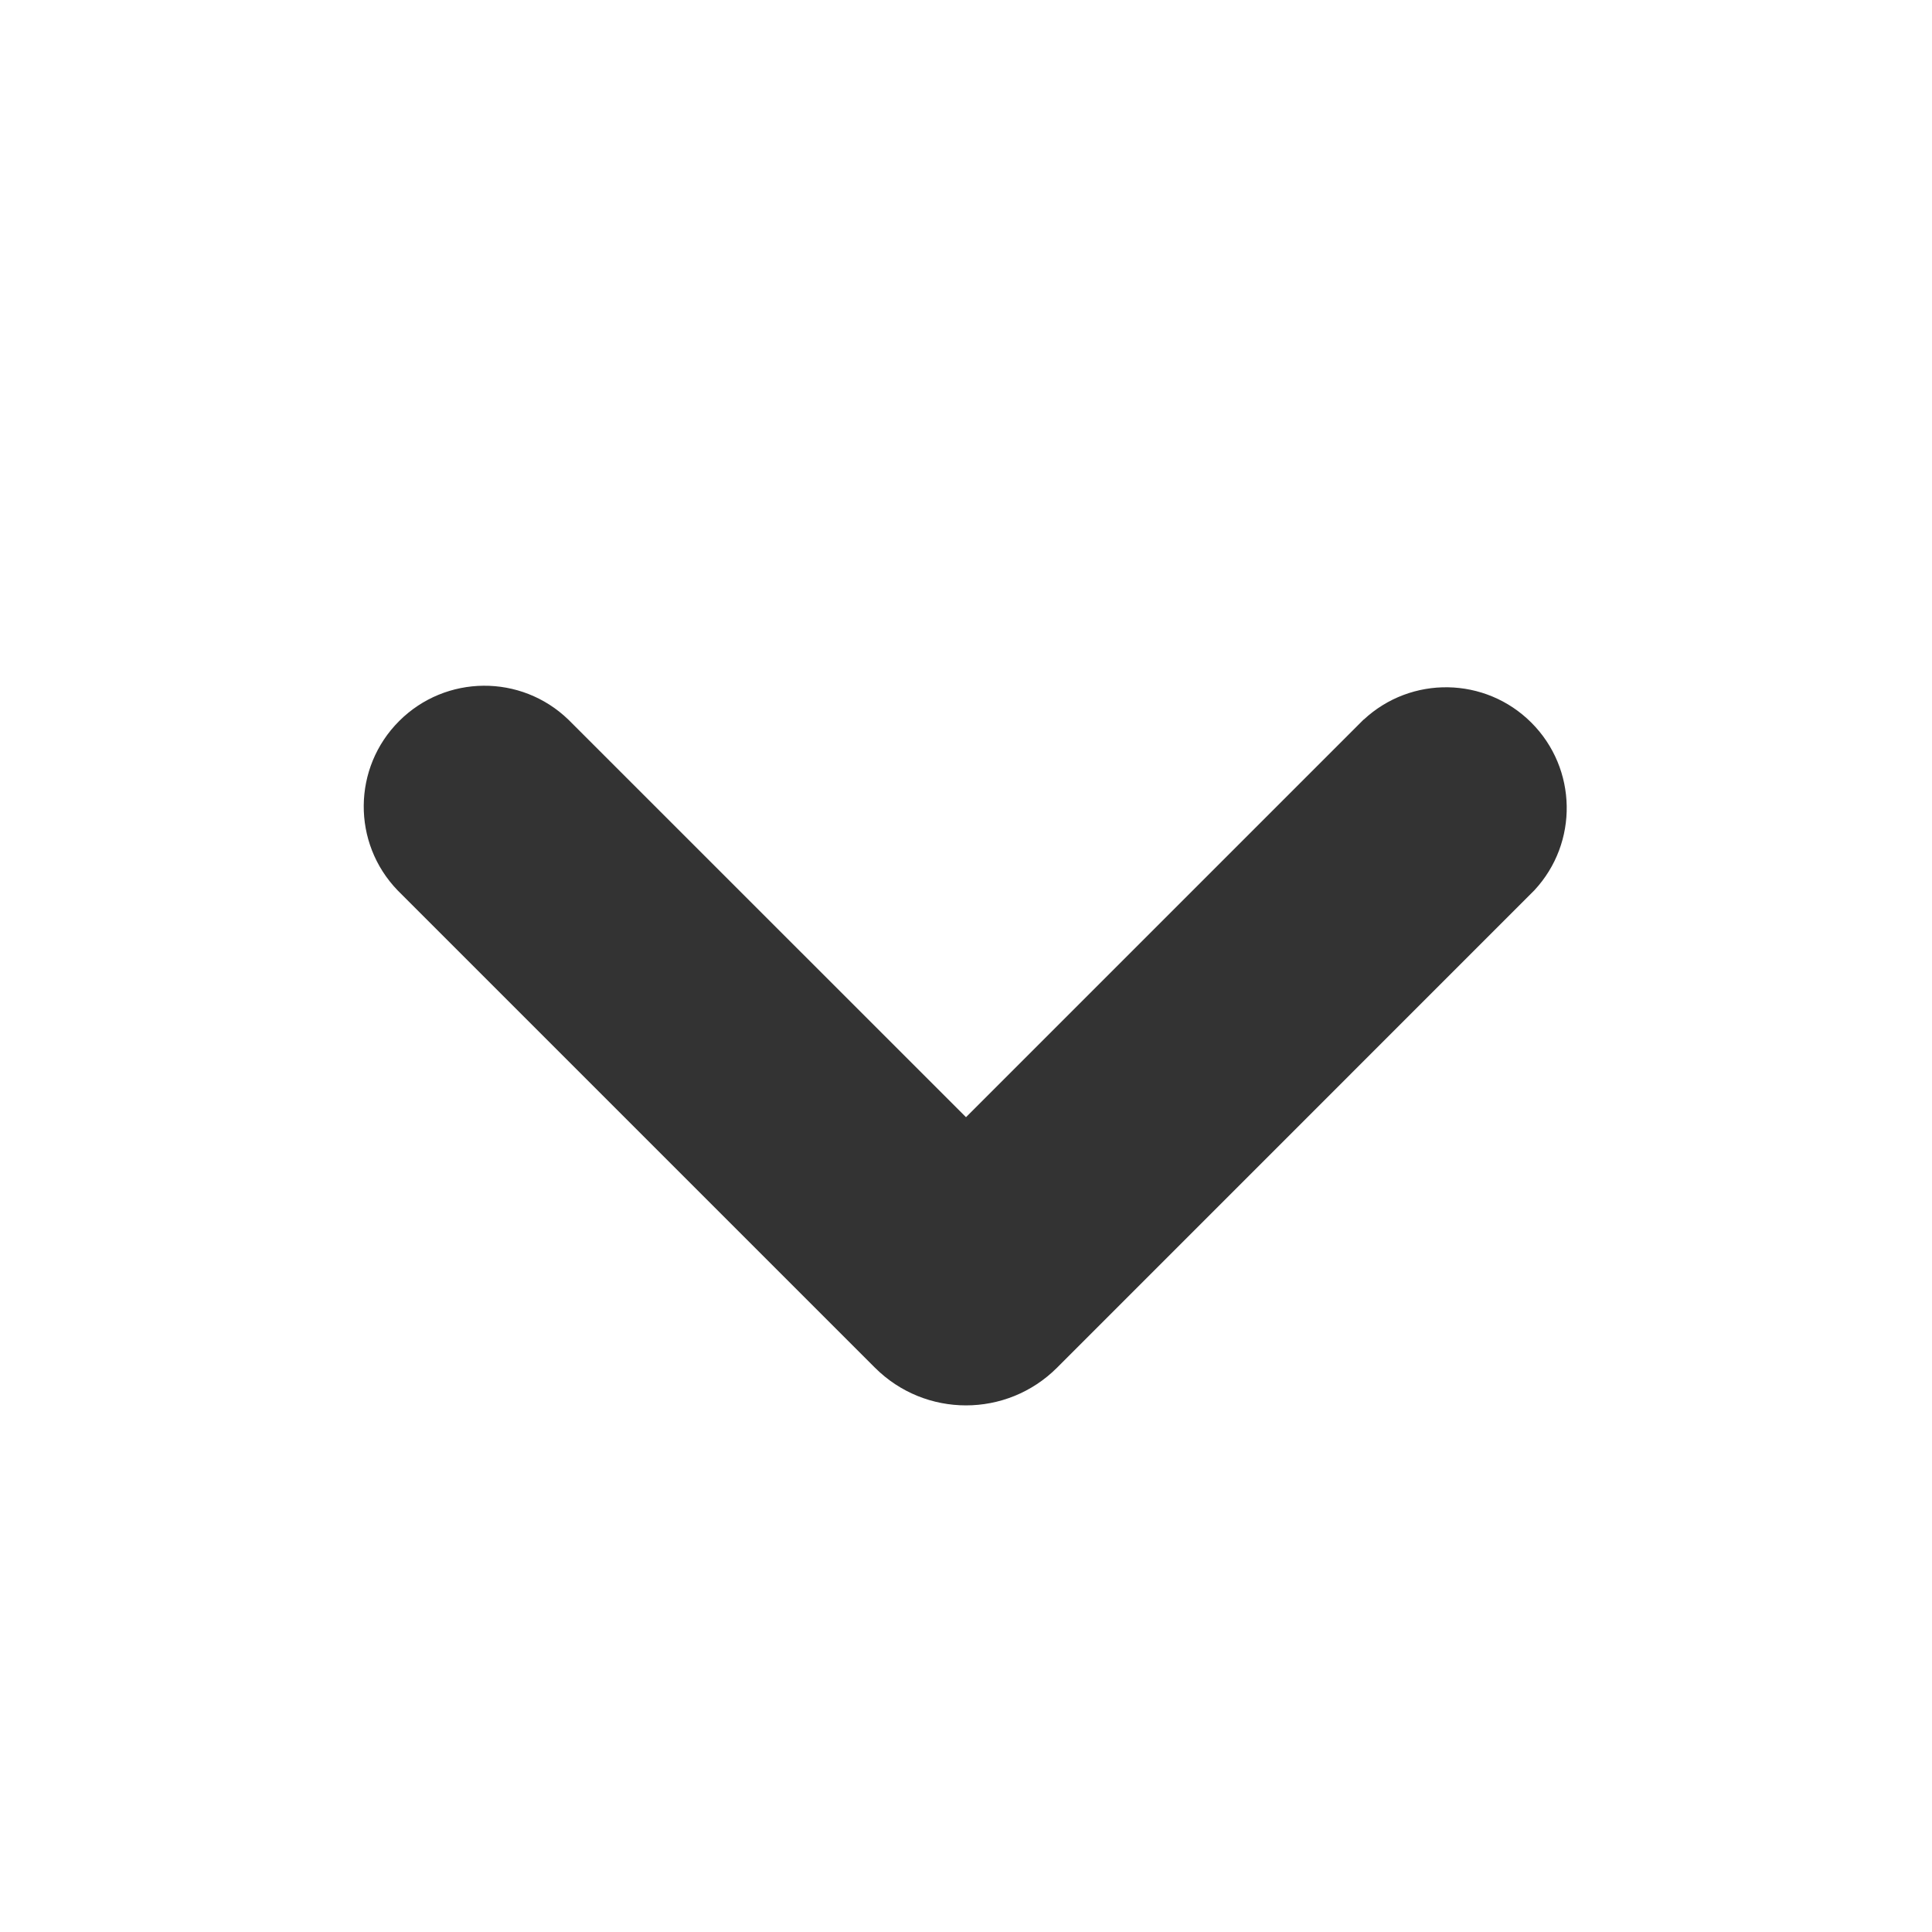
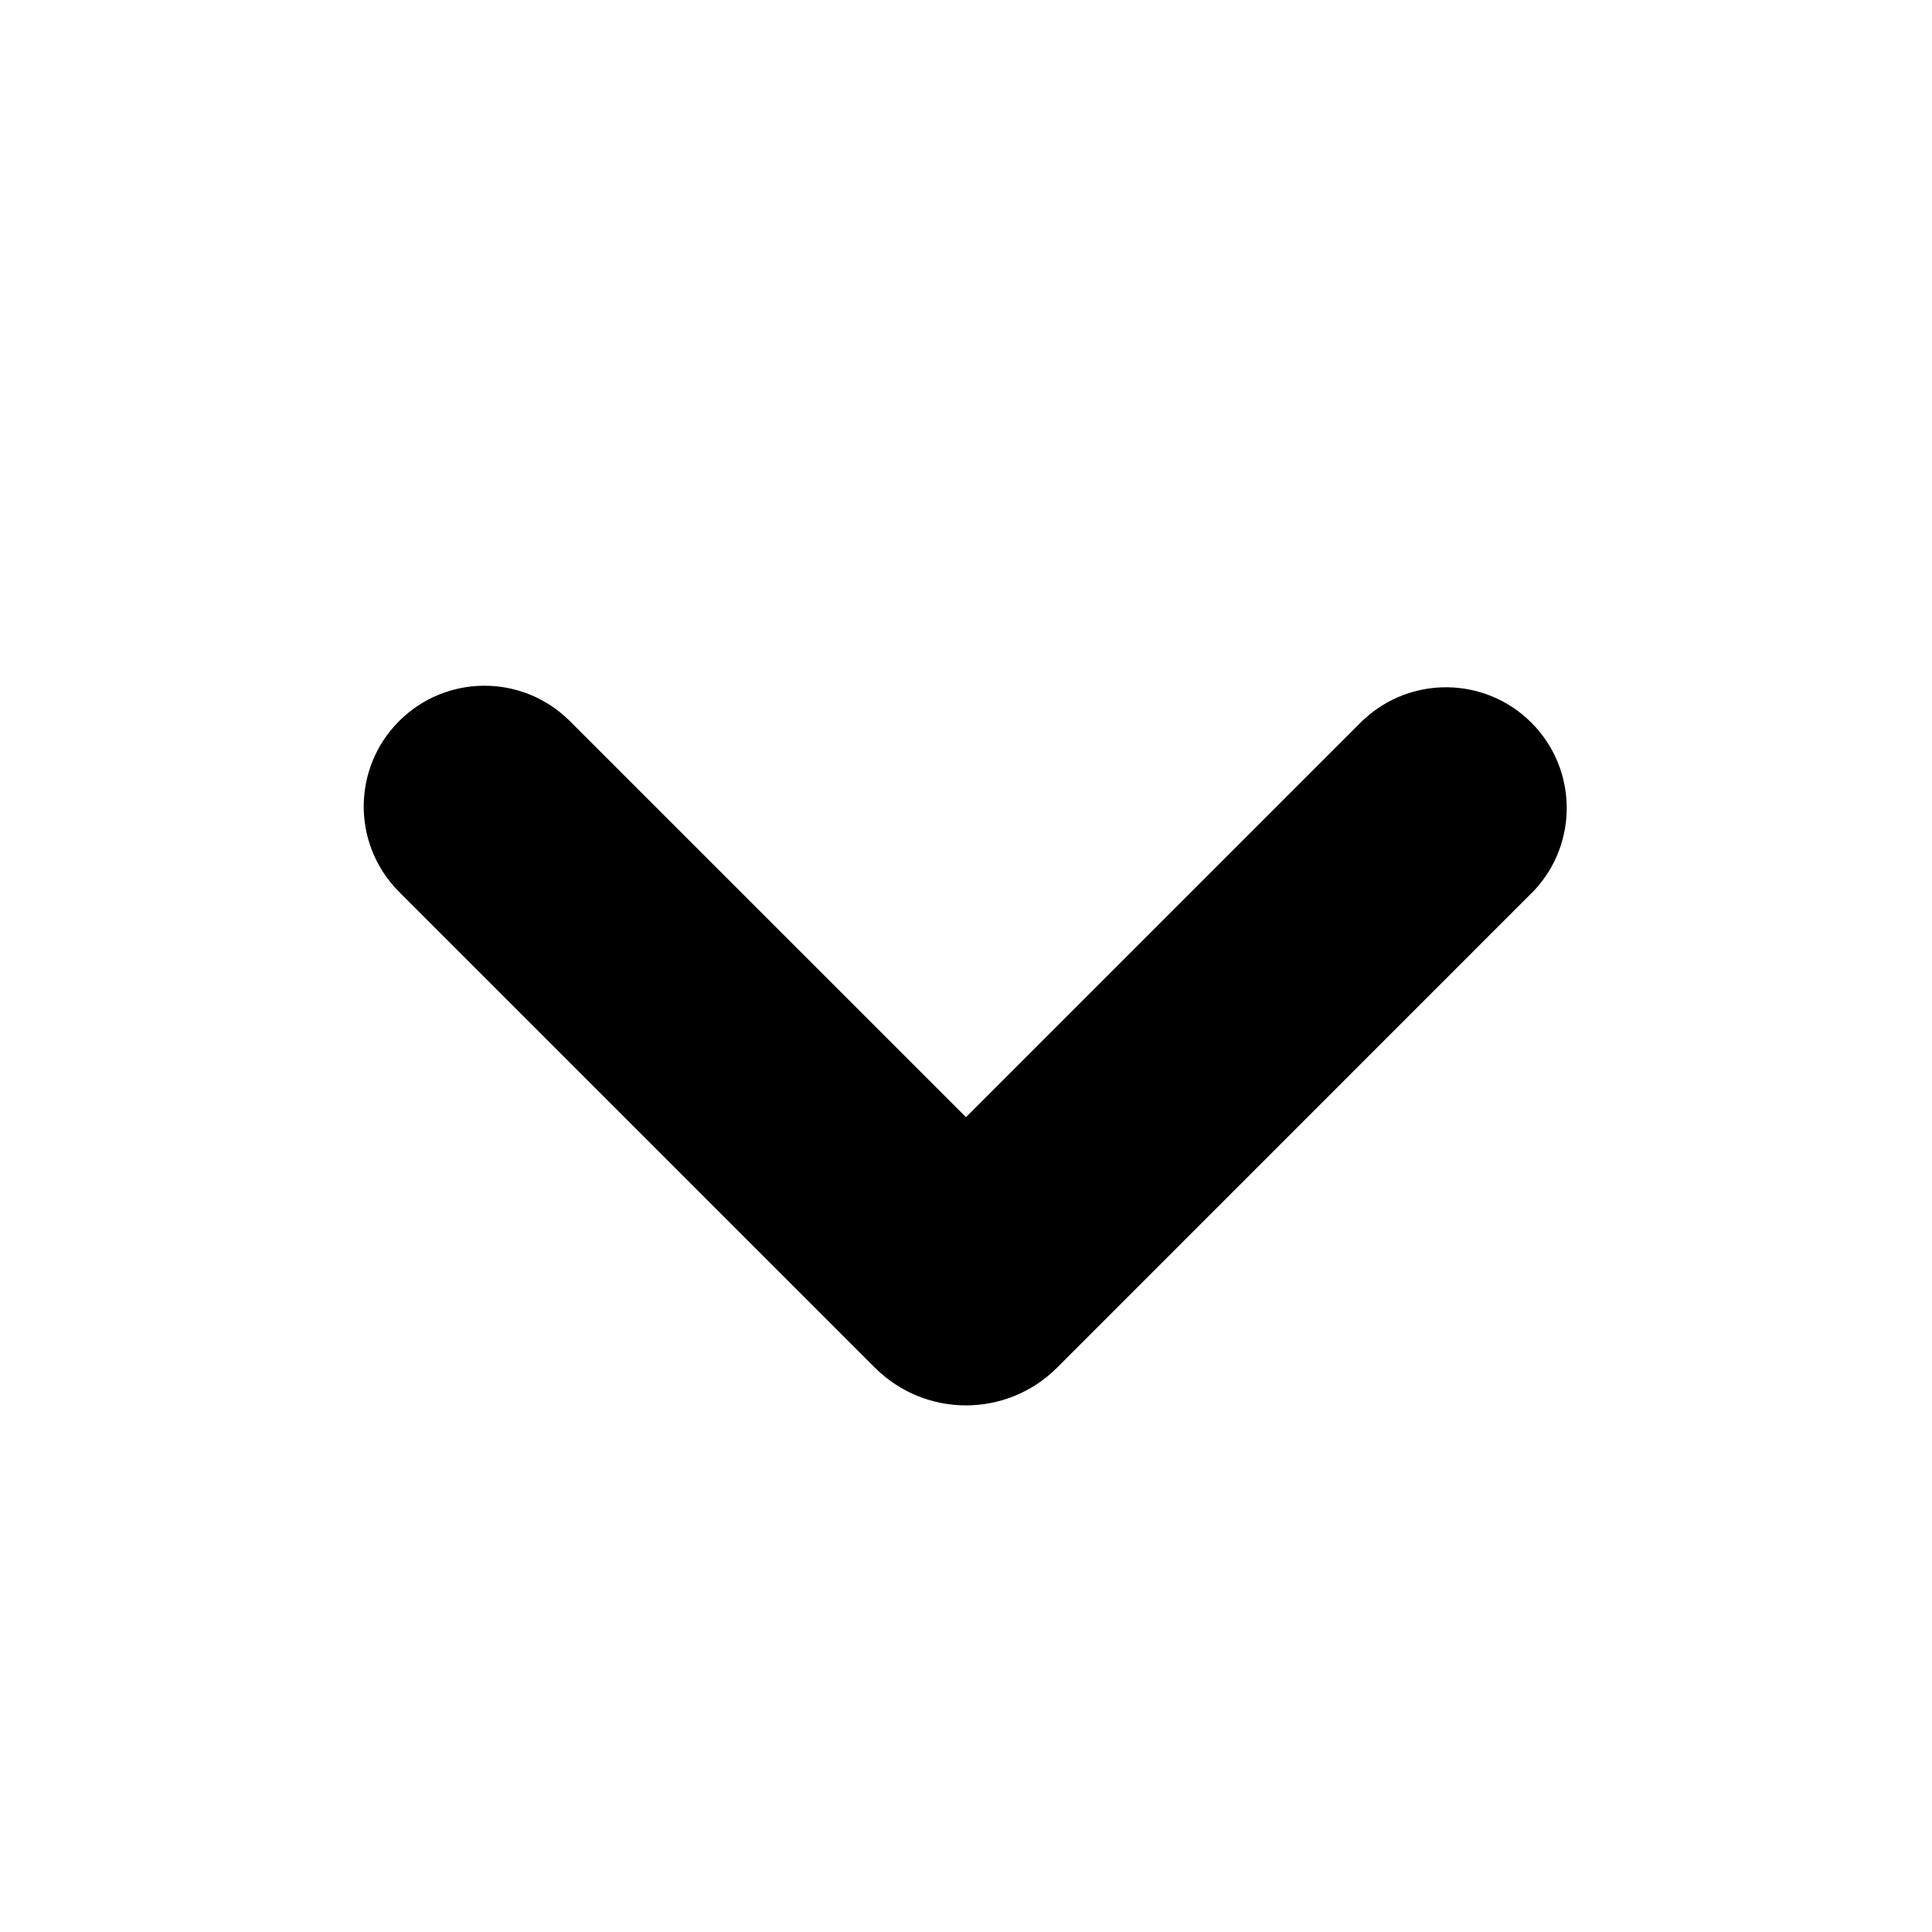
<svg xmlns="http://www.w3.org/2000/svg" t="1698118243312" class="icon" viewBox="0 0 1024 1024" version="1.1" p-id="28984" width="128" height="128">
-   <path d="M722.773 381.44a64 64 0 0 1 90.453 90.453l-252.971 253.013a68.267 68.267 0 0 1-96.512 0l-253.013-253.013a64 64 0 0 1 90.539-90.453L512 592.128l210.773-210.773z" fill="#333333" p-id="28985" />
+   <path d="M722.773 381.44a64 64 0 0 1 90.453 90.453l-252.971 253.013a68.267 68.267 0 0 1-96.512 0l-253.013-253.013a64 64 0 0 1 90.539-90.453L512 592.128l210.773-210.773z" fill="currentColor" p-id="28985" />
</svg>
